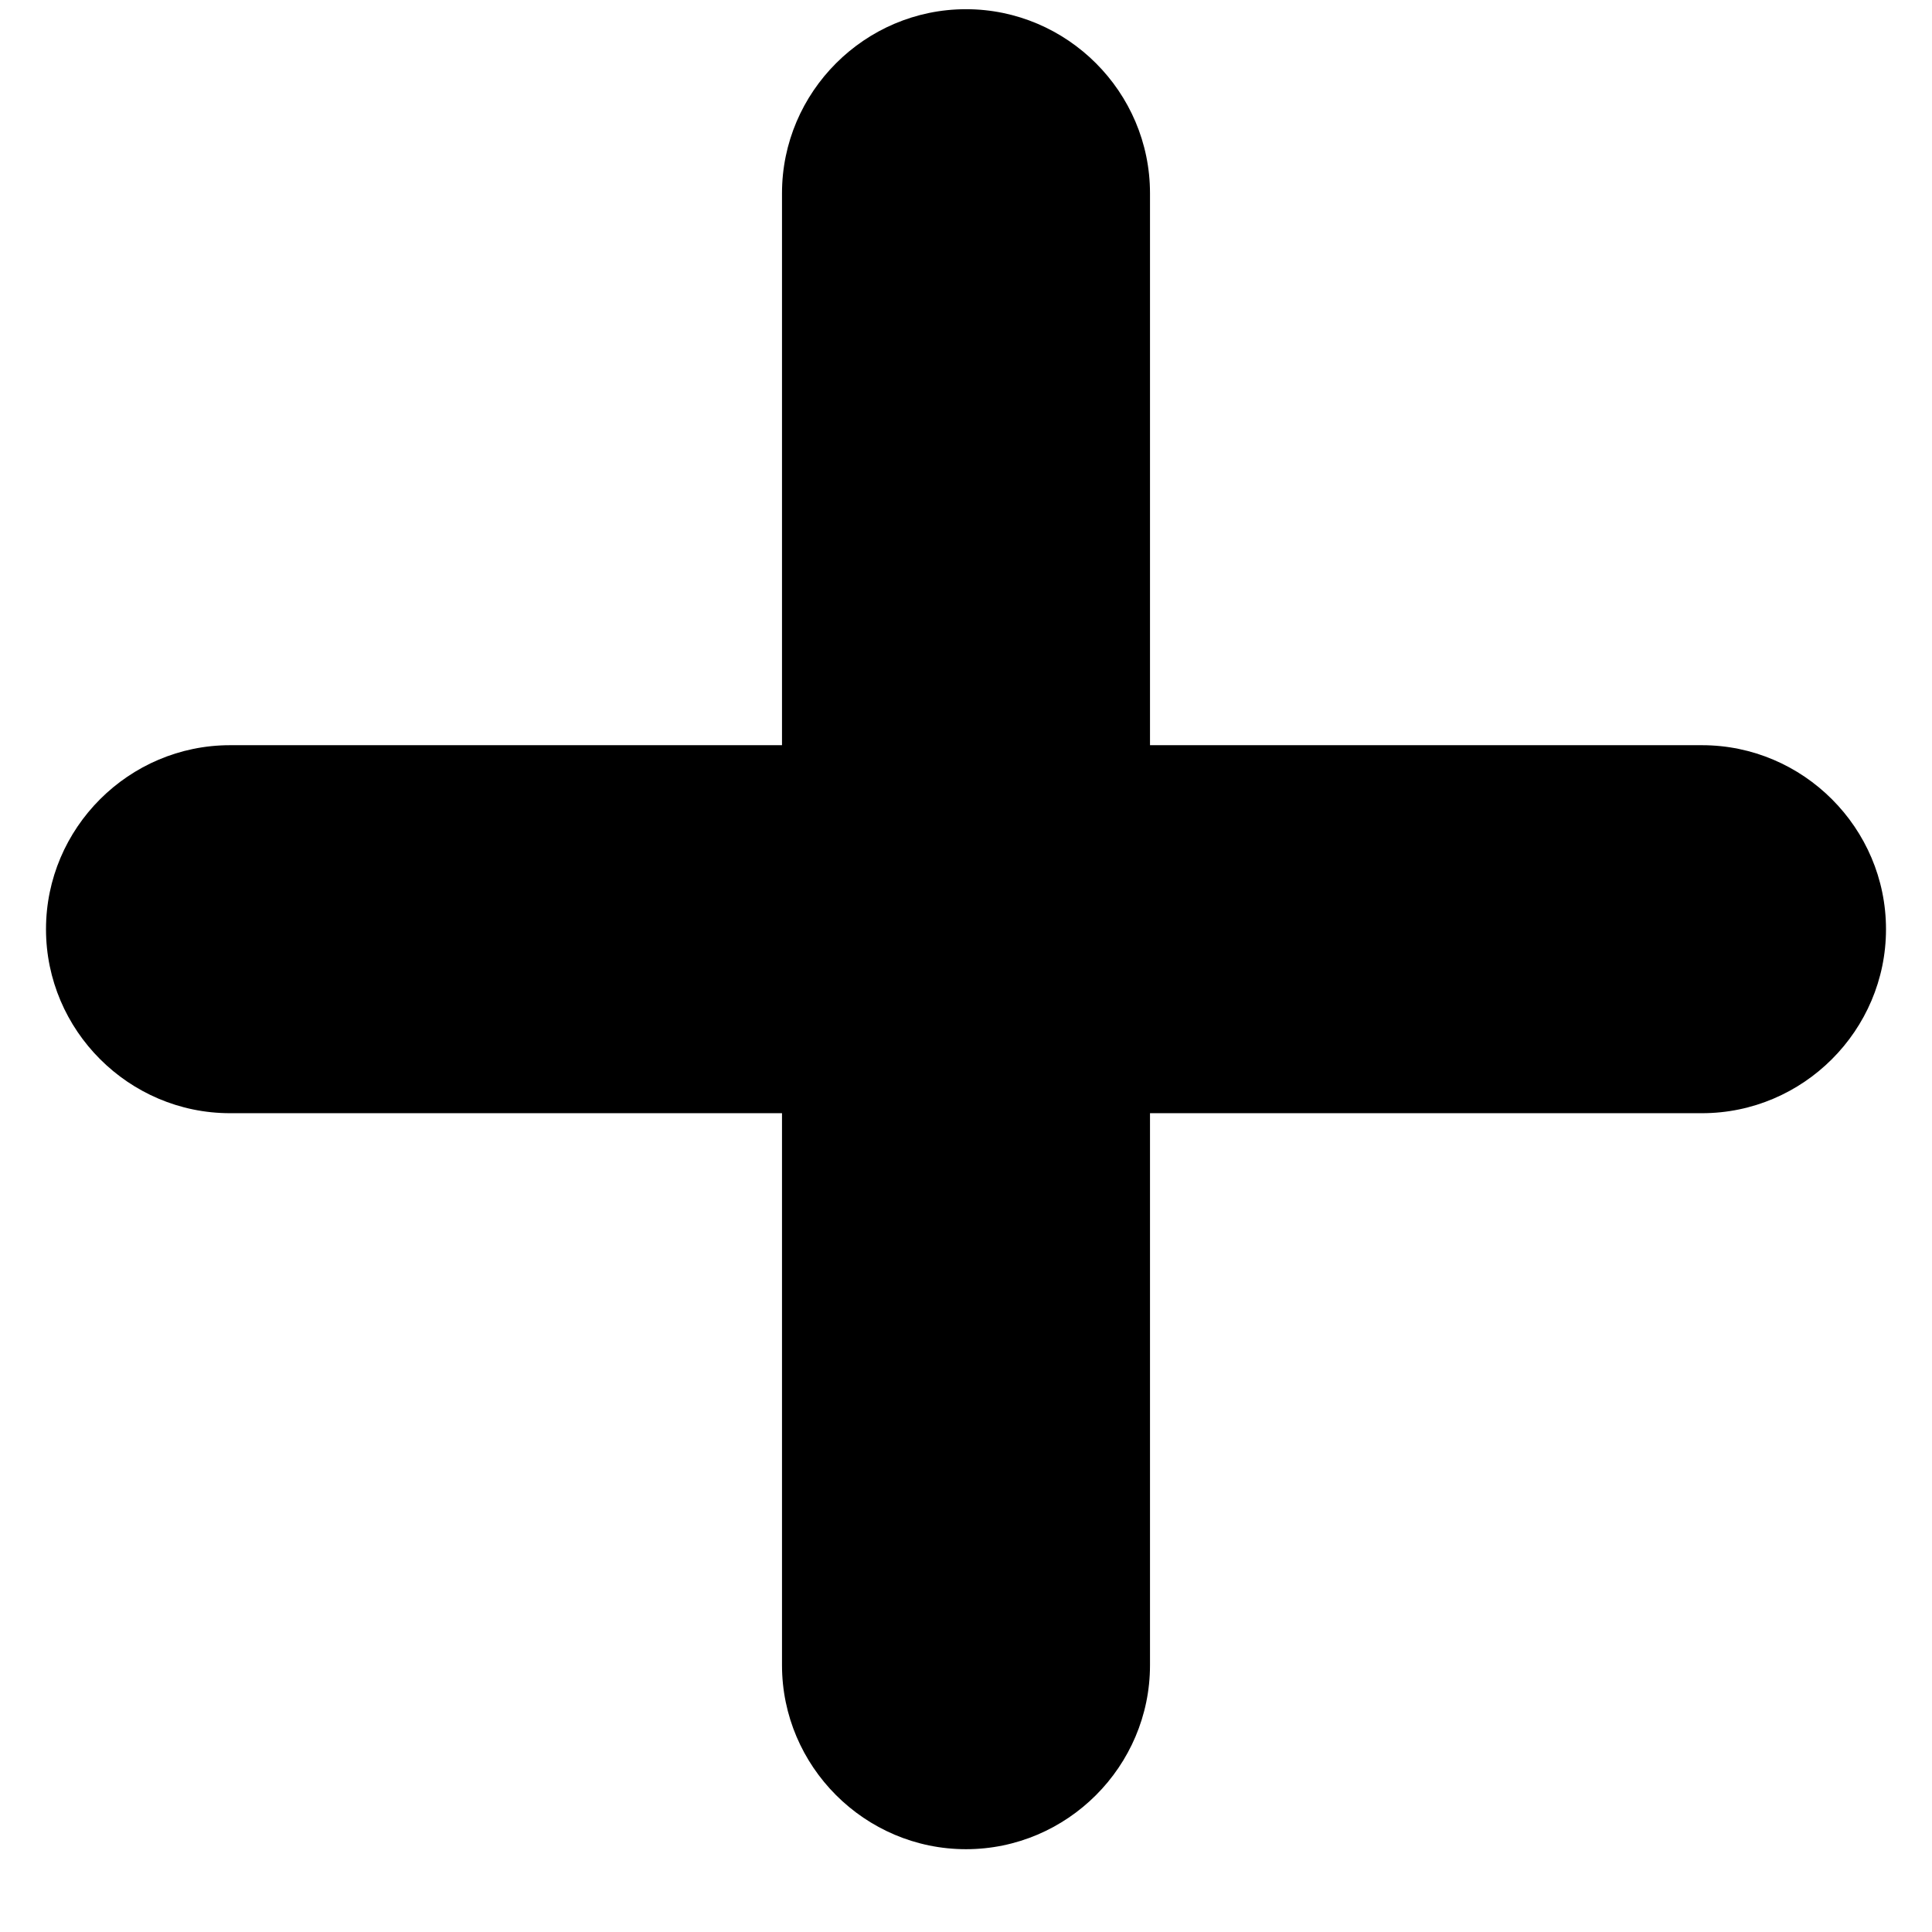
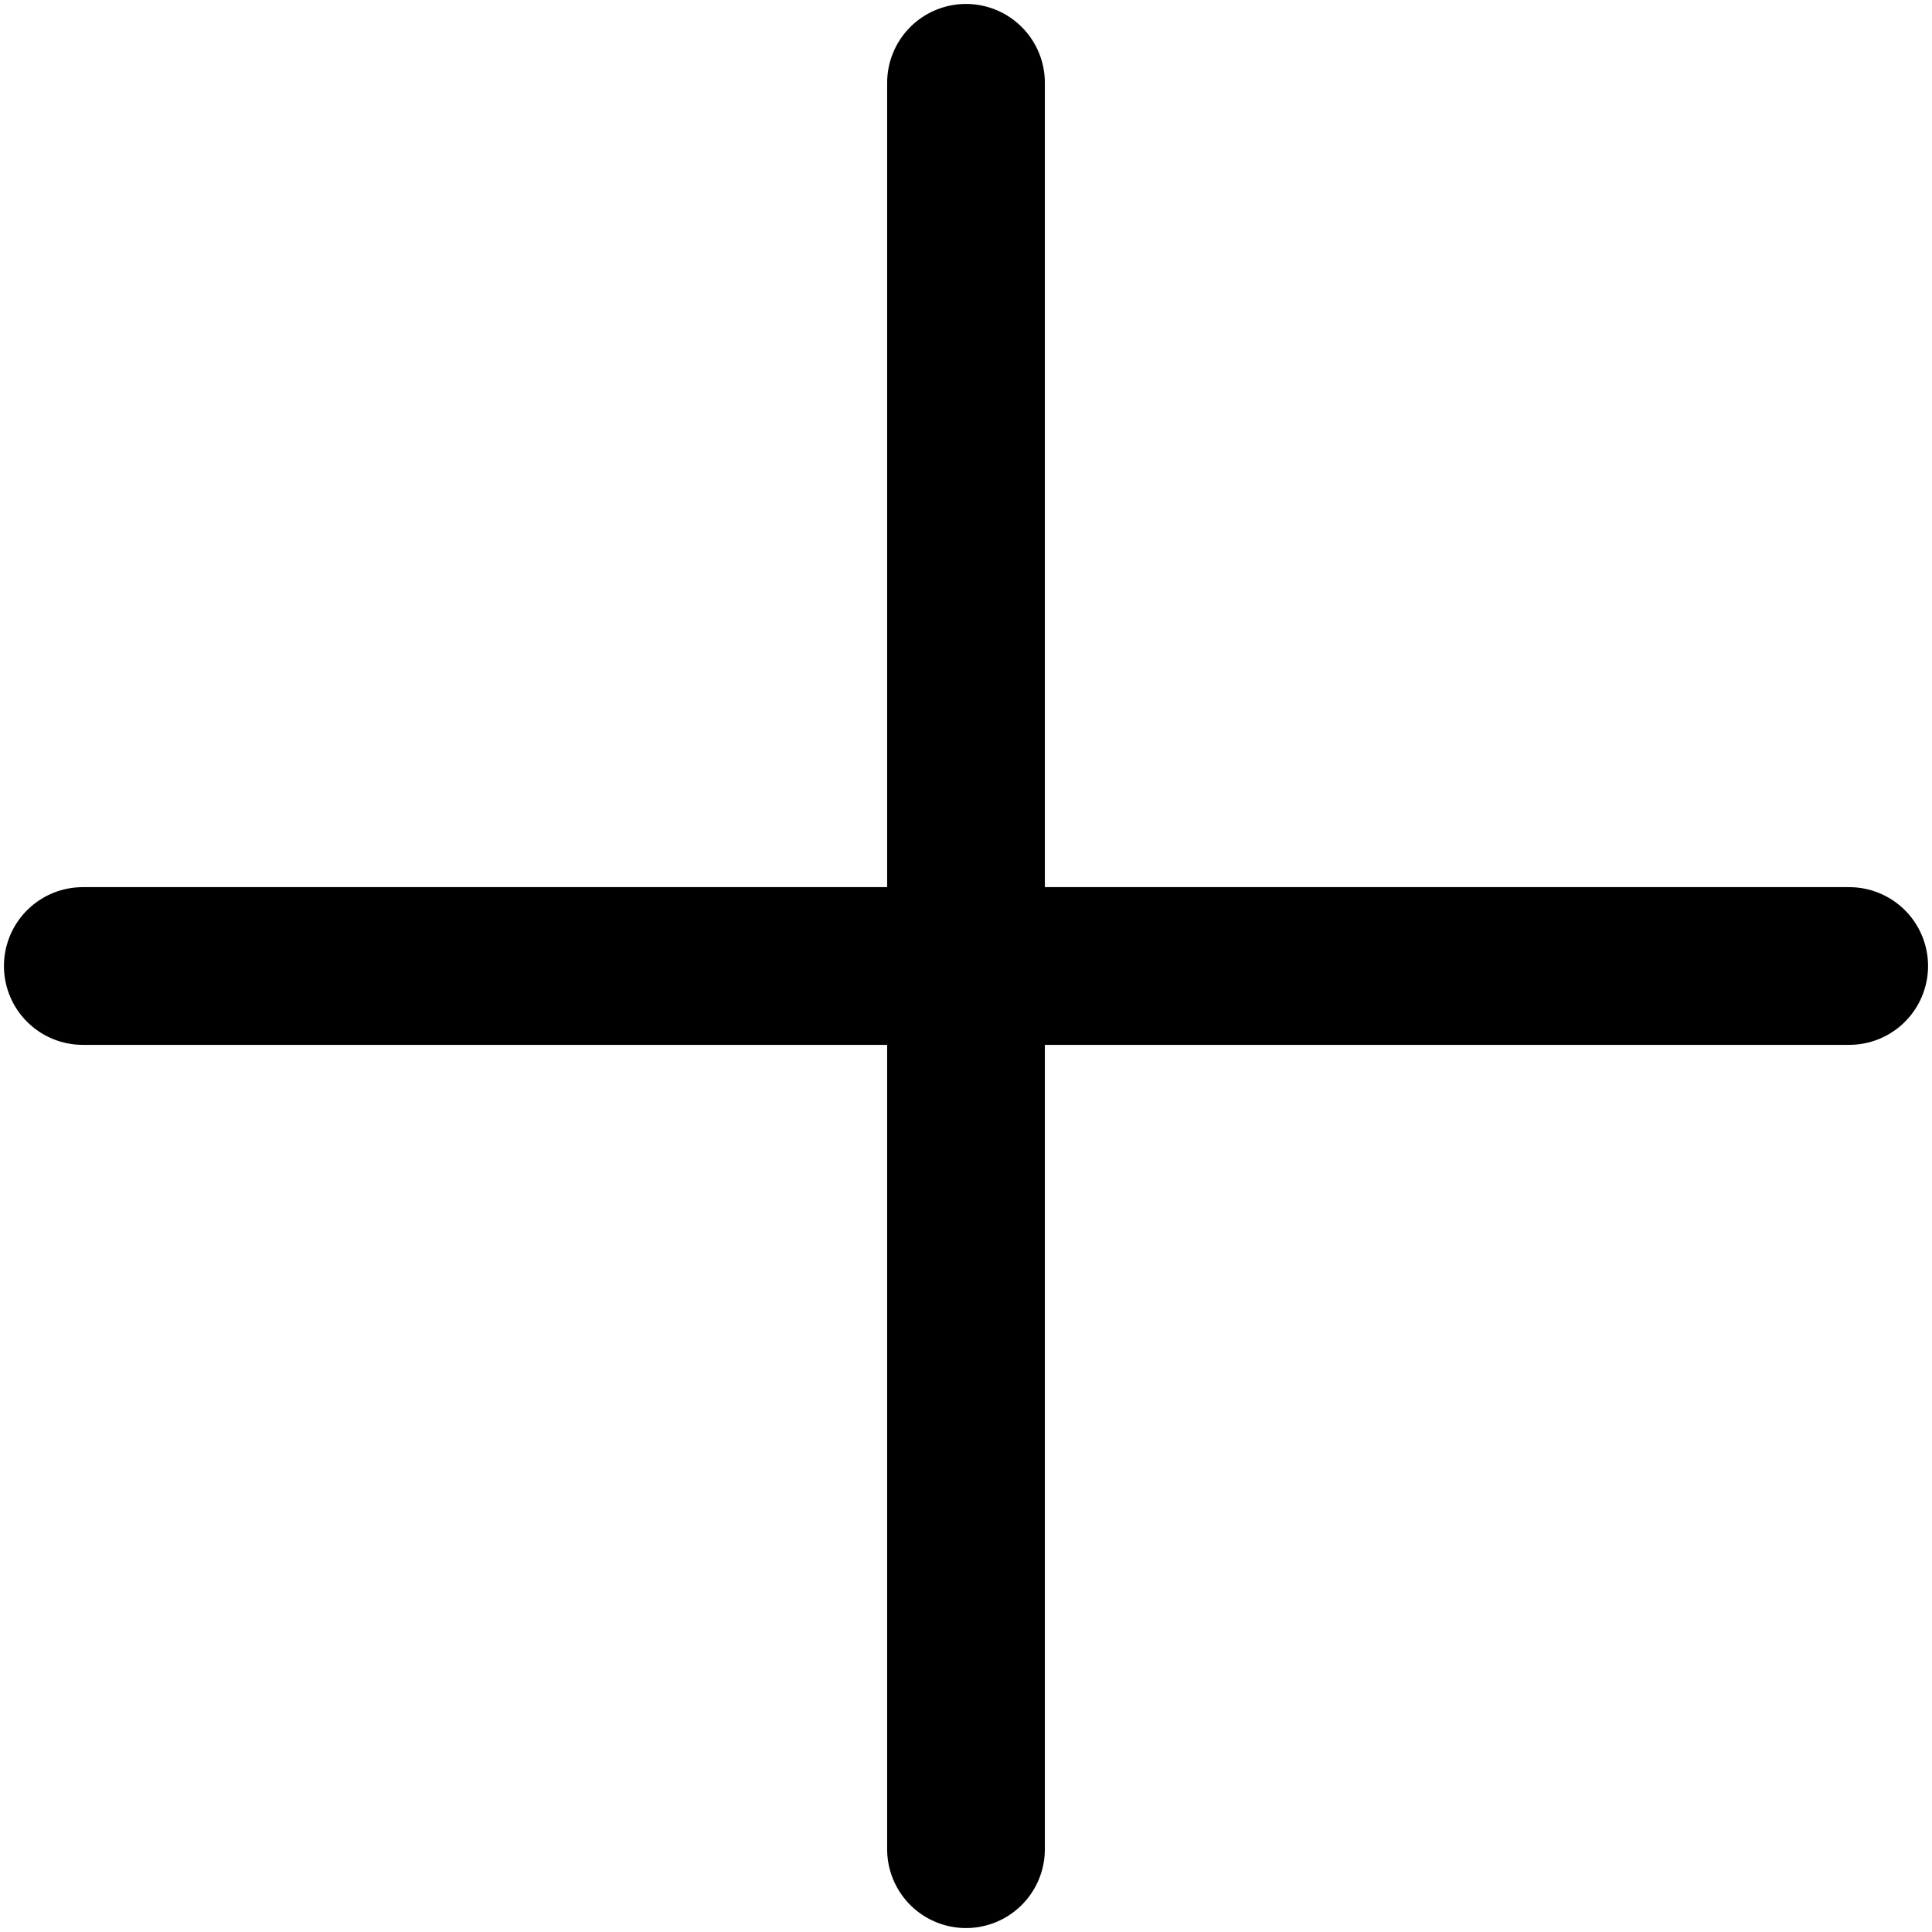
- <svg xmlns="http://www.w3.org/2000/svg" viewBox="0 0 21 21">
-   <path d="M8.5 18.1v-6h-6c-1.1 0-2-.9-2-2s.9-2 2-2h6v-6c0-1.1.9-2 2-2s2 .9 2 2v6h6c1.1 0 2 .9 2 2s-.9 2-2 2h-6v6c0 1.1-.9 2-2 2s-2-.9-2-2z" />
+ <svg xmlns="http://www.w3.org/2000/svg" version="1.1" id="Слой_1" x="0" y="0" viewBox="0 0 24.5 24.5" xml:space="preserve">
+   <style>.plus-st0{fill:none;stroke:currentColor;stroke-width:2;stroke-linecap:round;stroke-linejoin:round}</style>
+   <g id="add" transform="translate(.25 .25)">
+     <path id="Линия_128" class="plus-st0" d="M.8 12h22.4" />
+     <path id="Линия_129" class="plus-st0" d="M12 .8v22.4" />
+   </g>
</svg>
